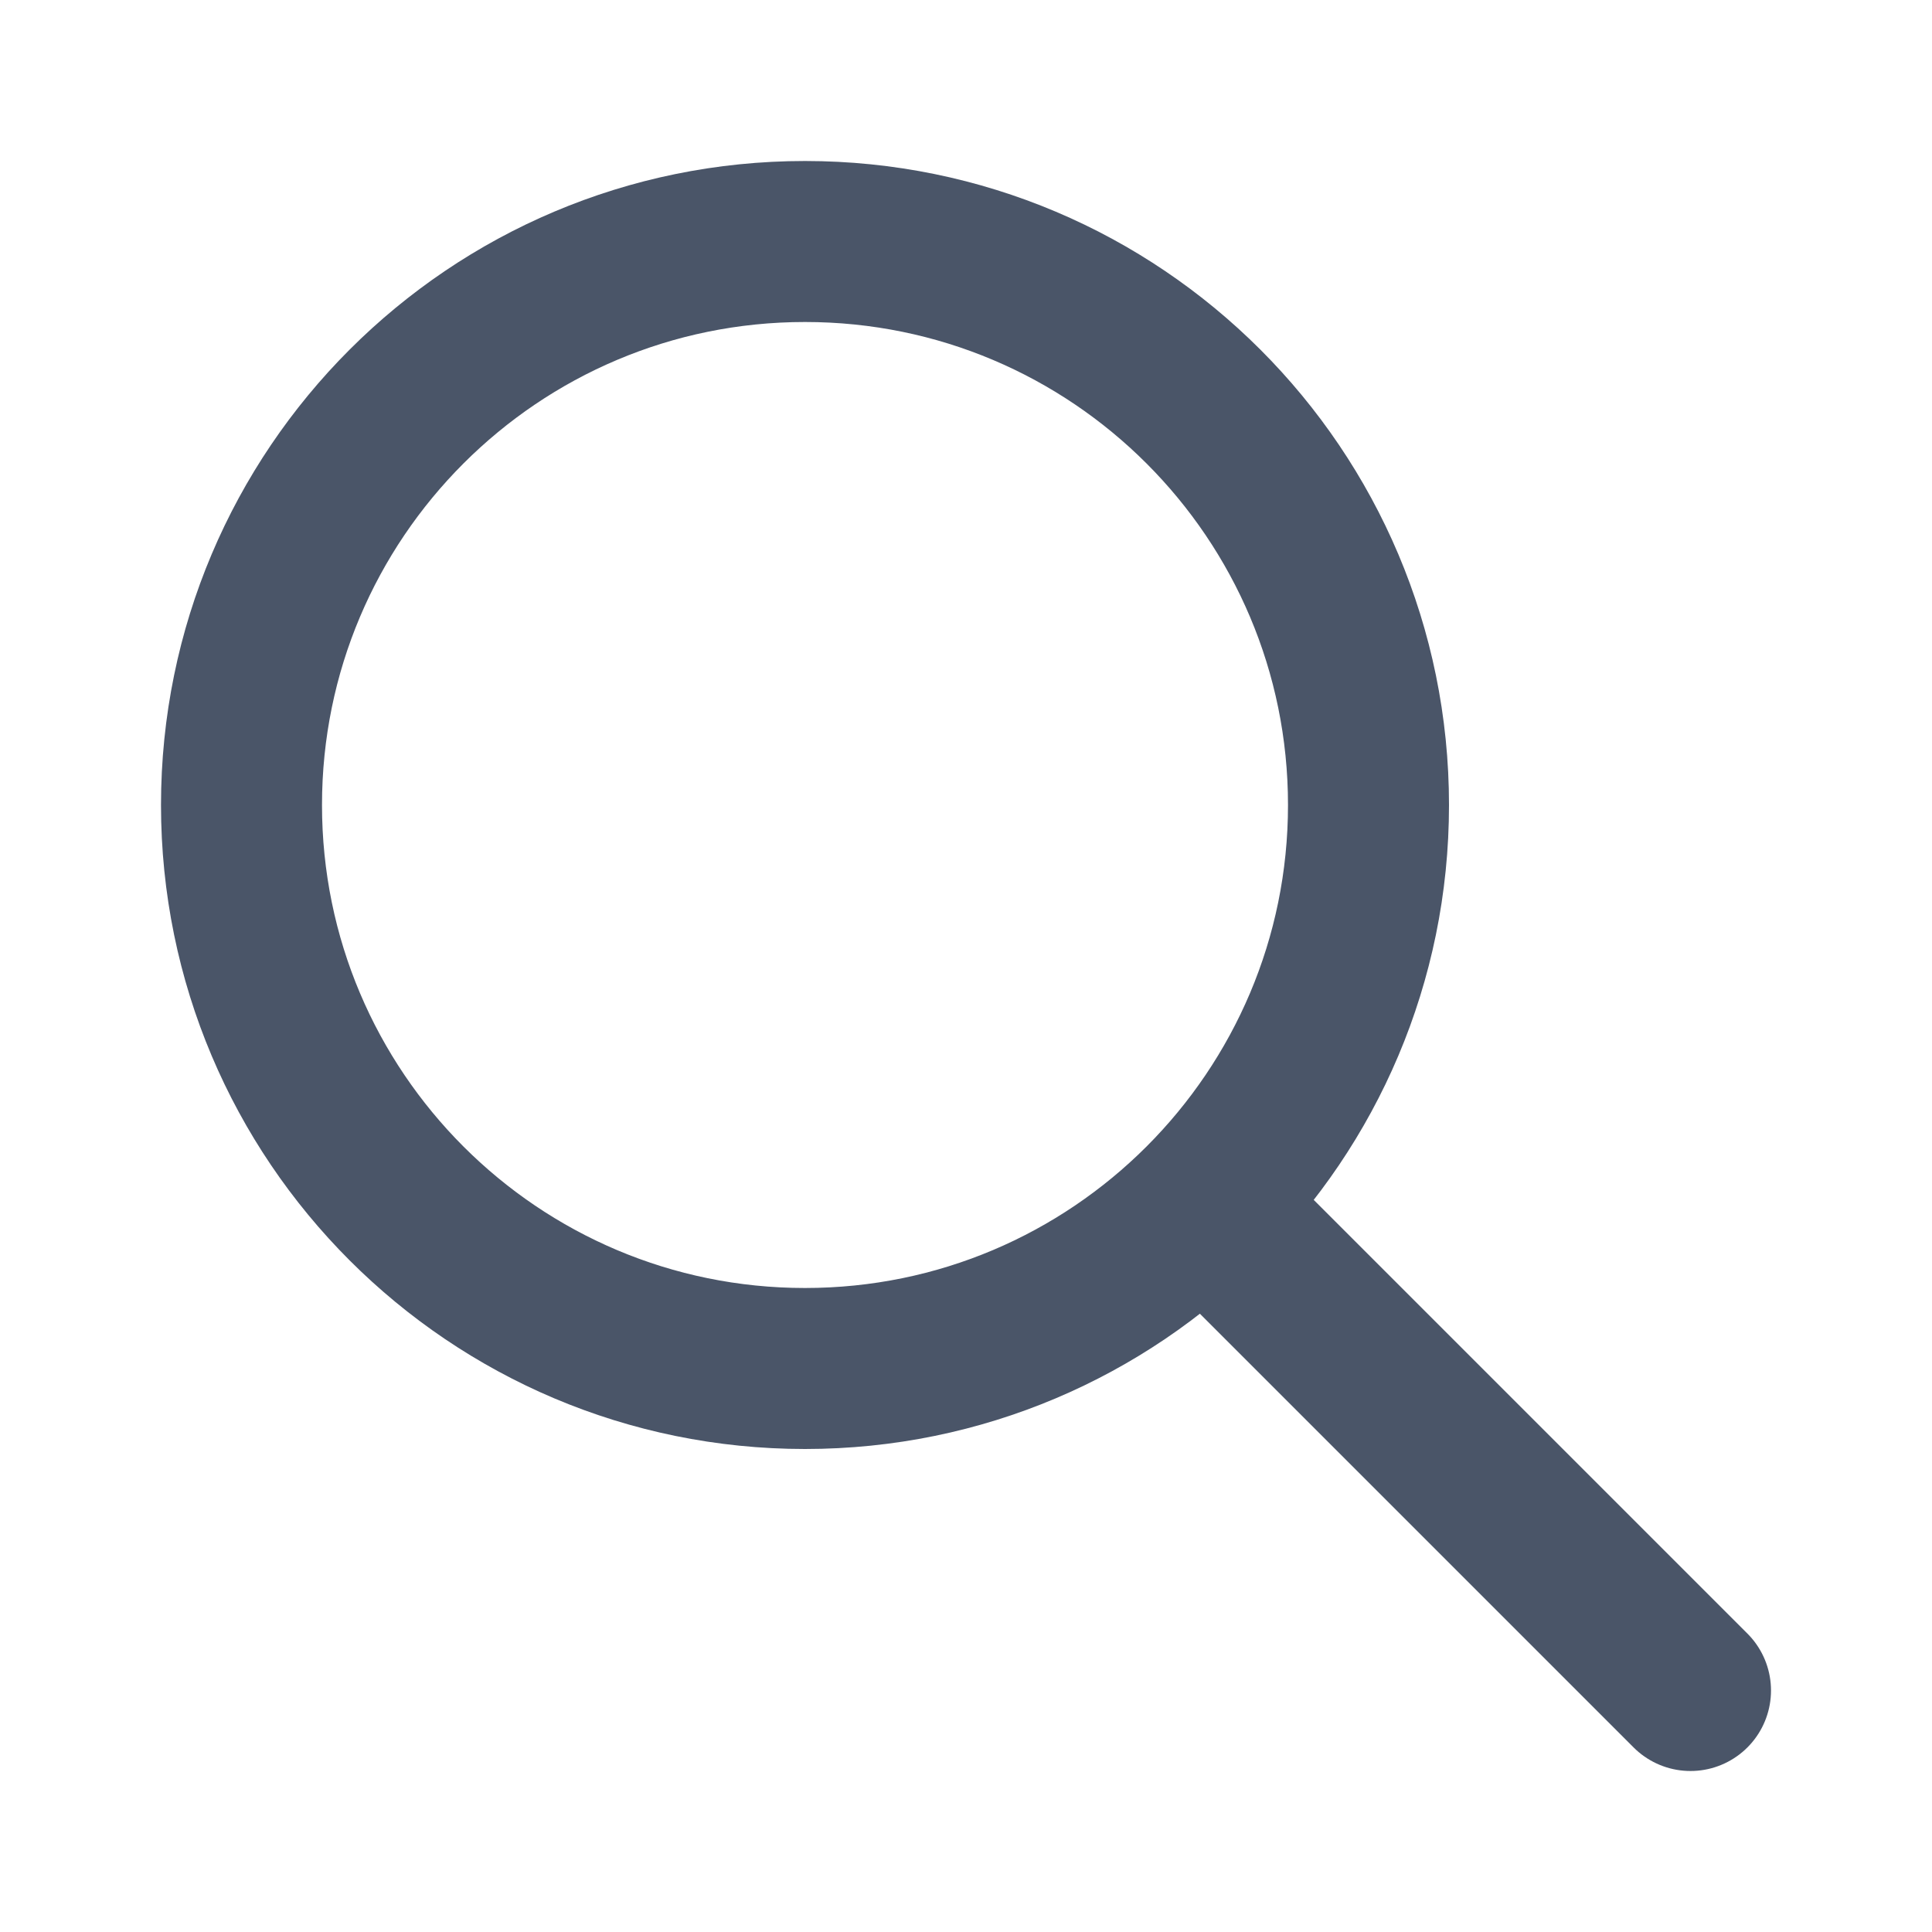
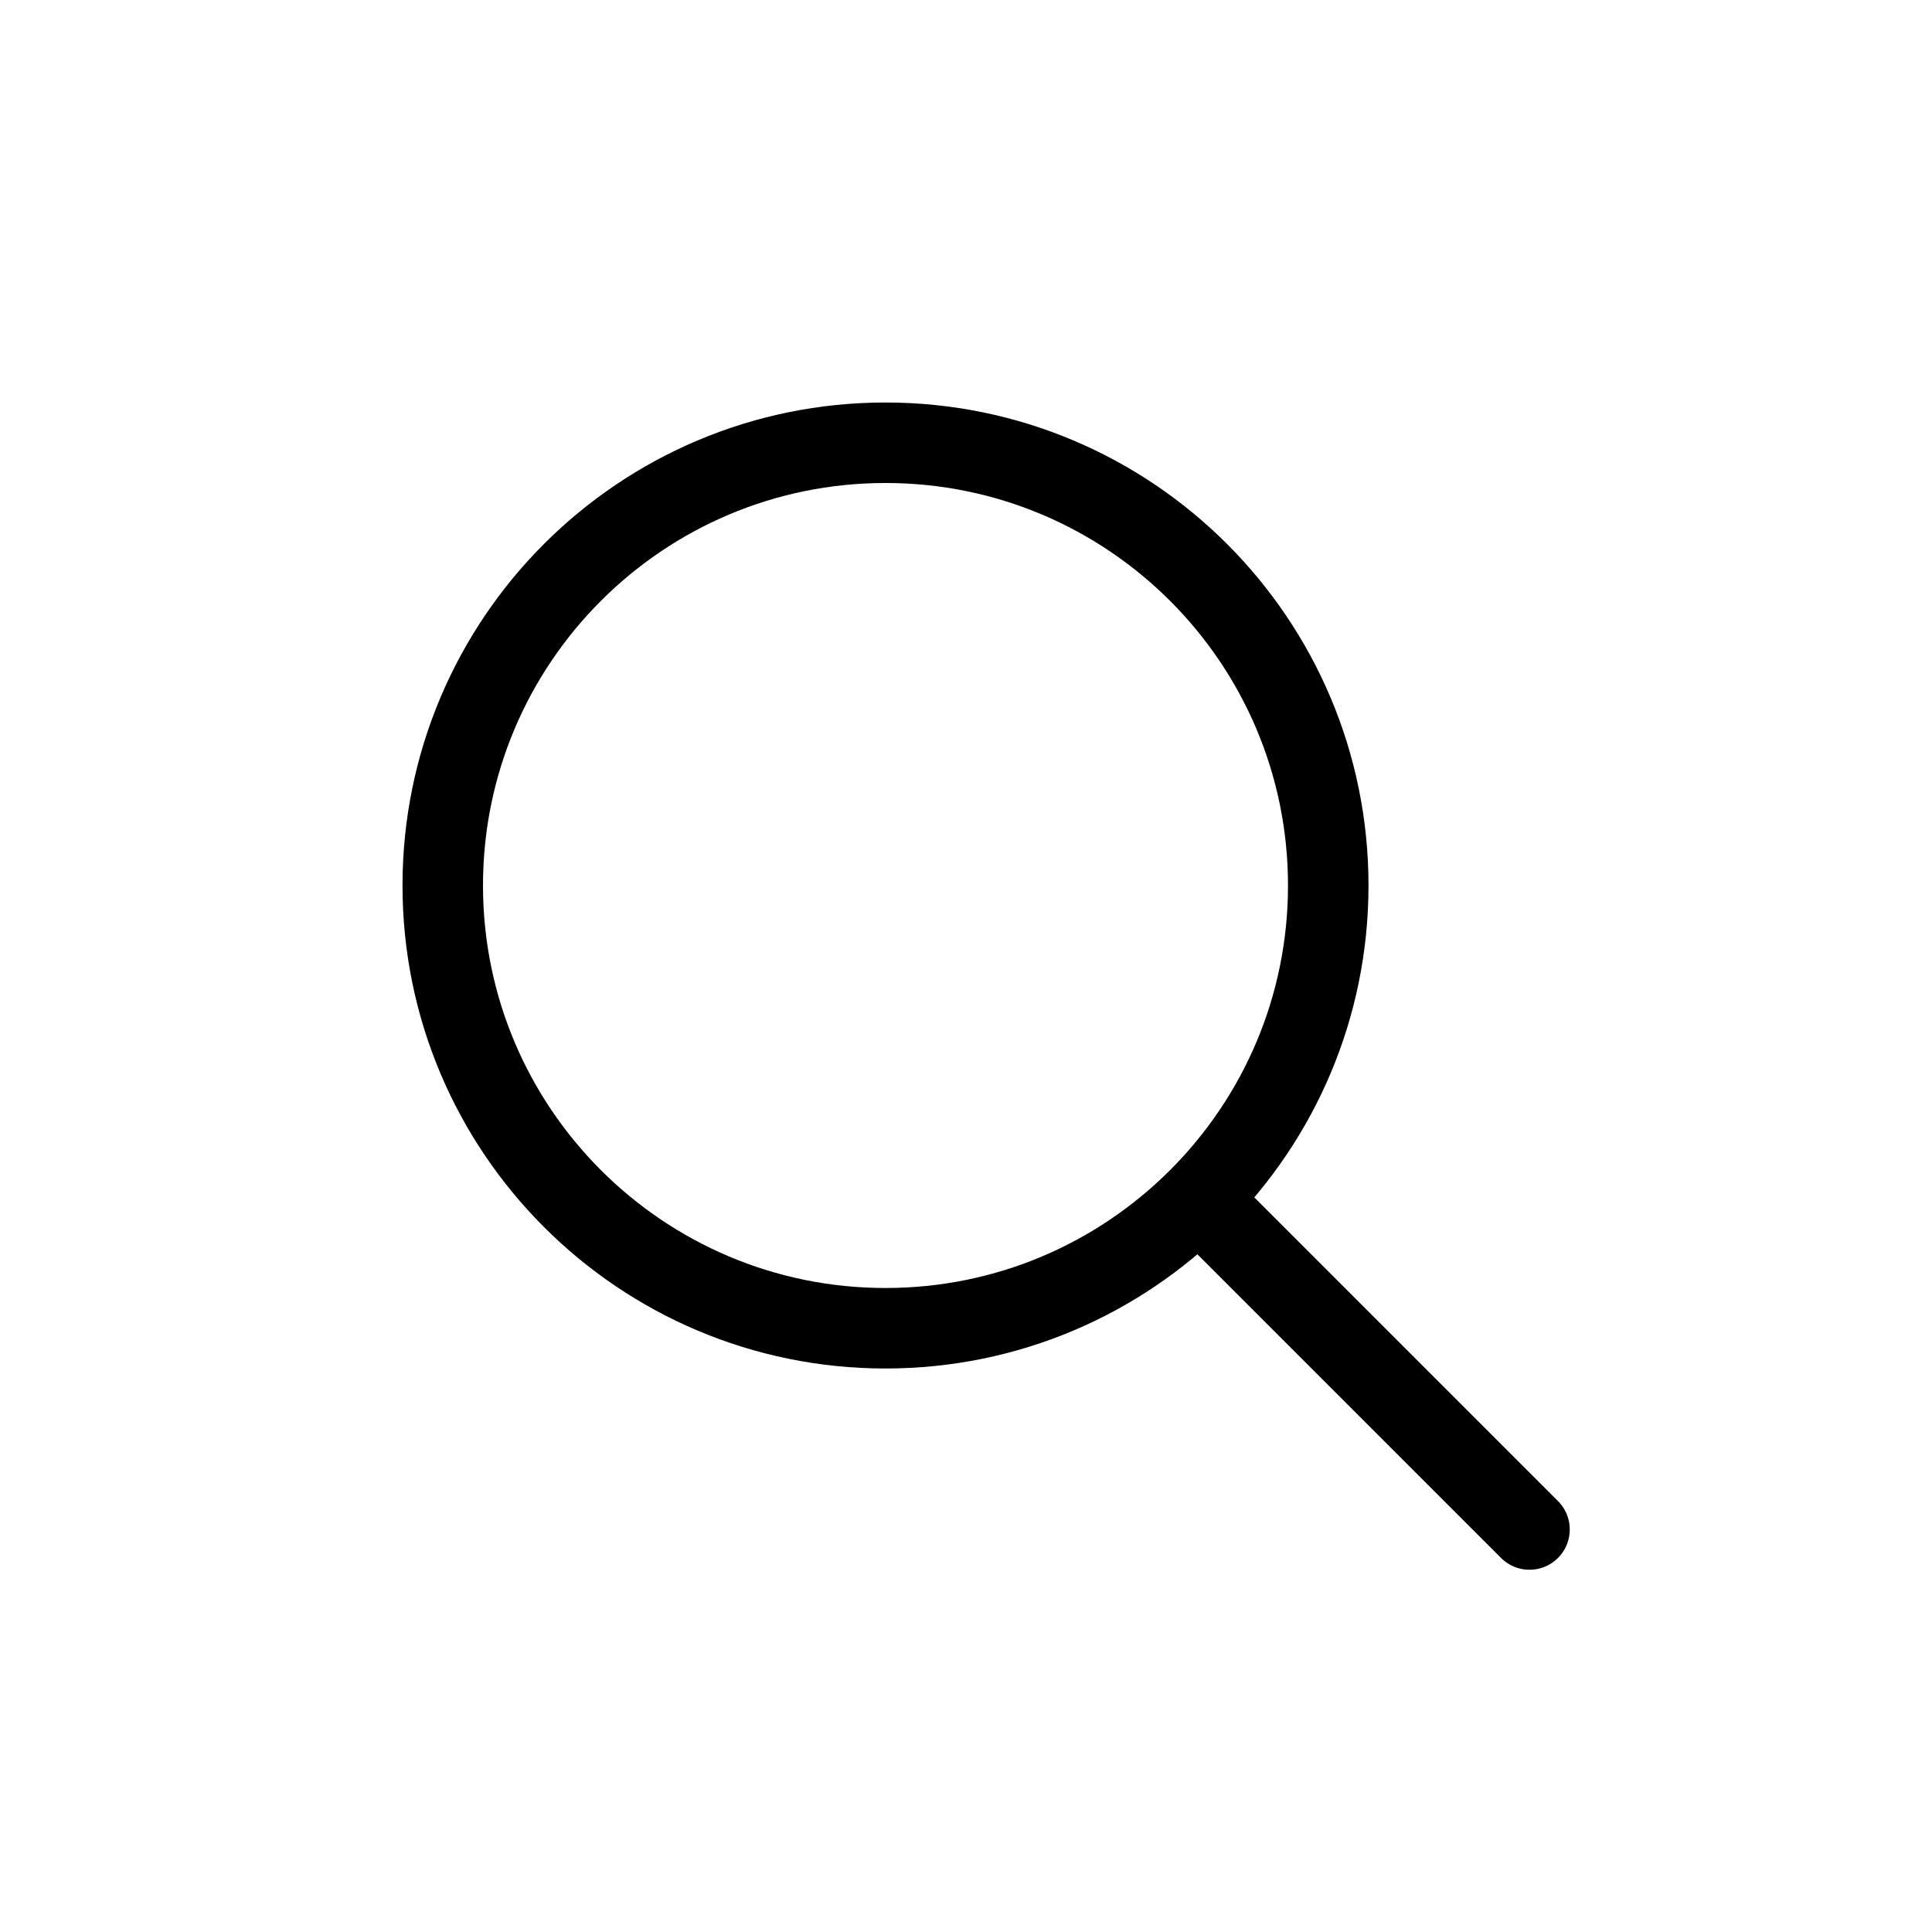
<svg xmlns="http://www.w3.org/2000/svg" width="24" height="24" viewBox="0 0 24 24" fill="none">
-   <path d="M21 21L15 15M17 10C17 13.866 13.866 17 10 17C6.134 17 3 13.866 3 10C3 6.134 6.134 3 10 3C13.866 3 17 6.134 17 10Z" stroke="#4A5568" stroke-width="2" stroke-linecap="round" stroke-linejoin="round" />
+   <circle cx="11" cy="11" r="5.5" stroke="black" />
+   <path d="M15 15L19 19" stroke="black" stroke-linecap="round" stroke-linejoin="round" />
</svg>
